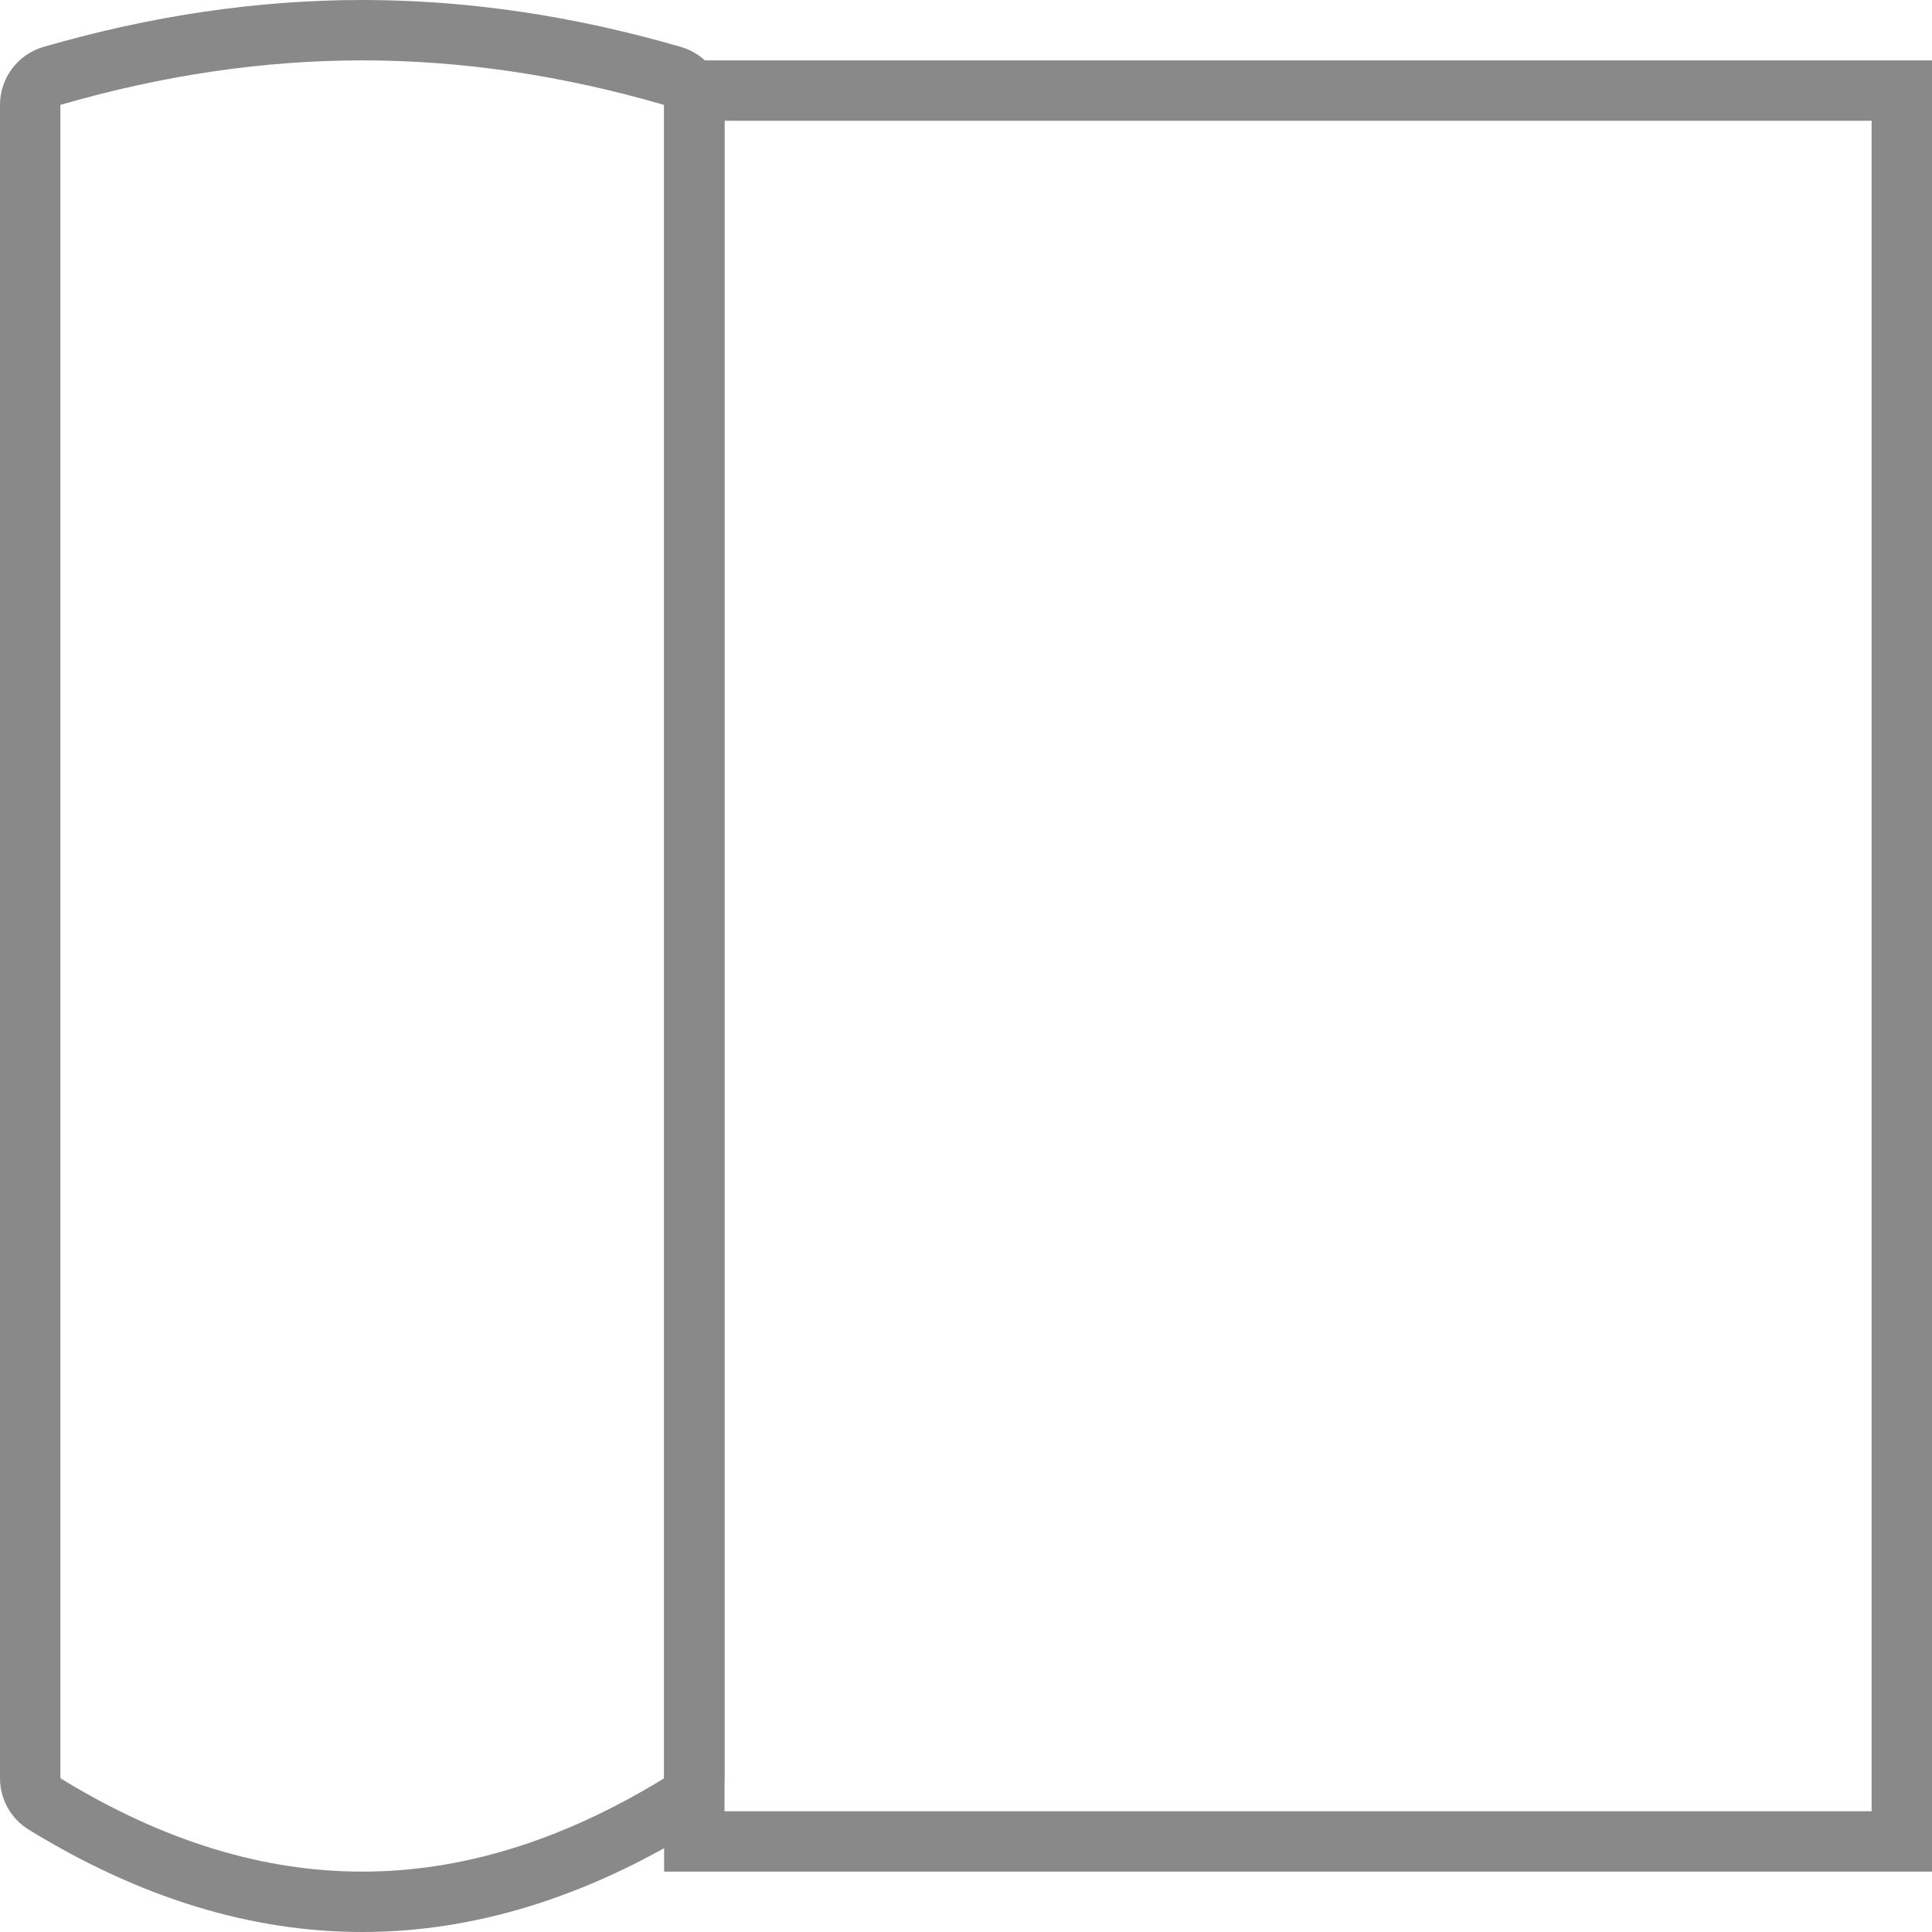
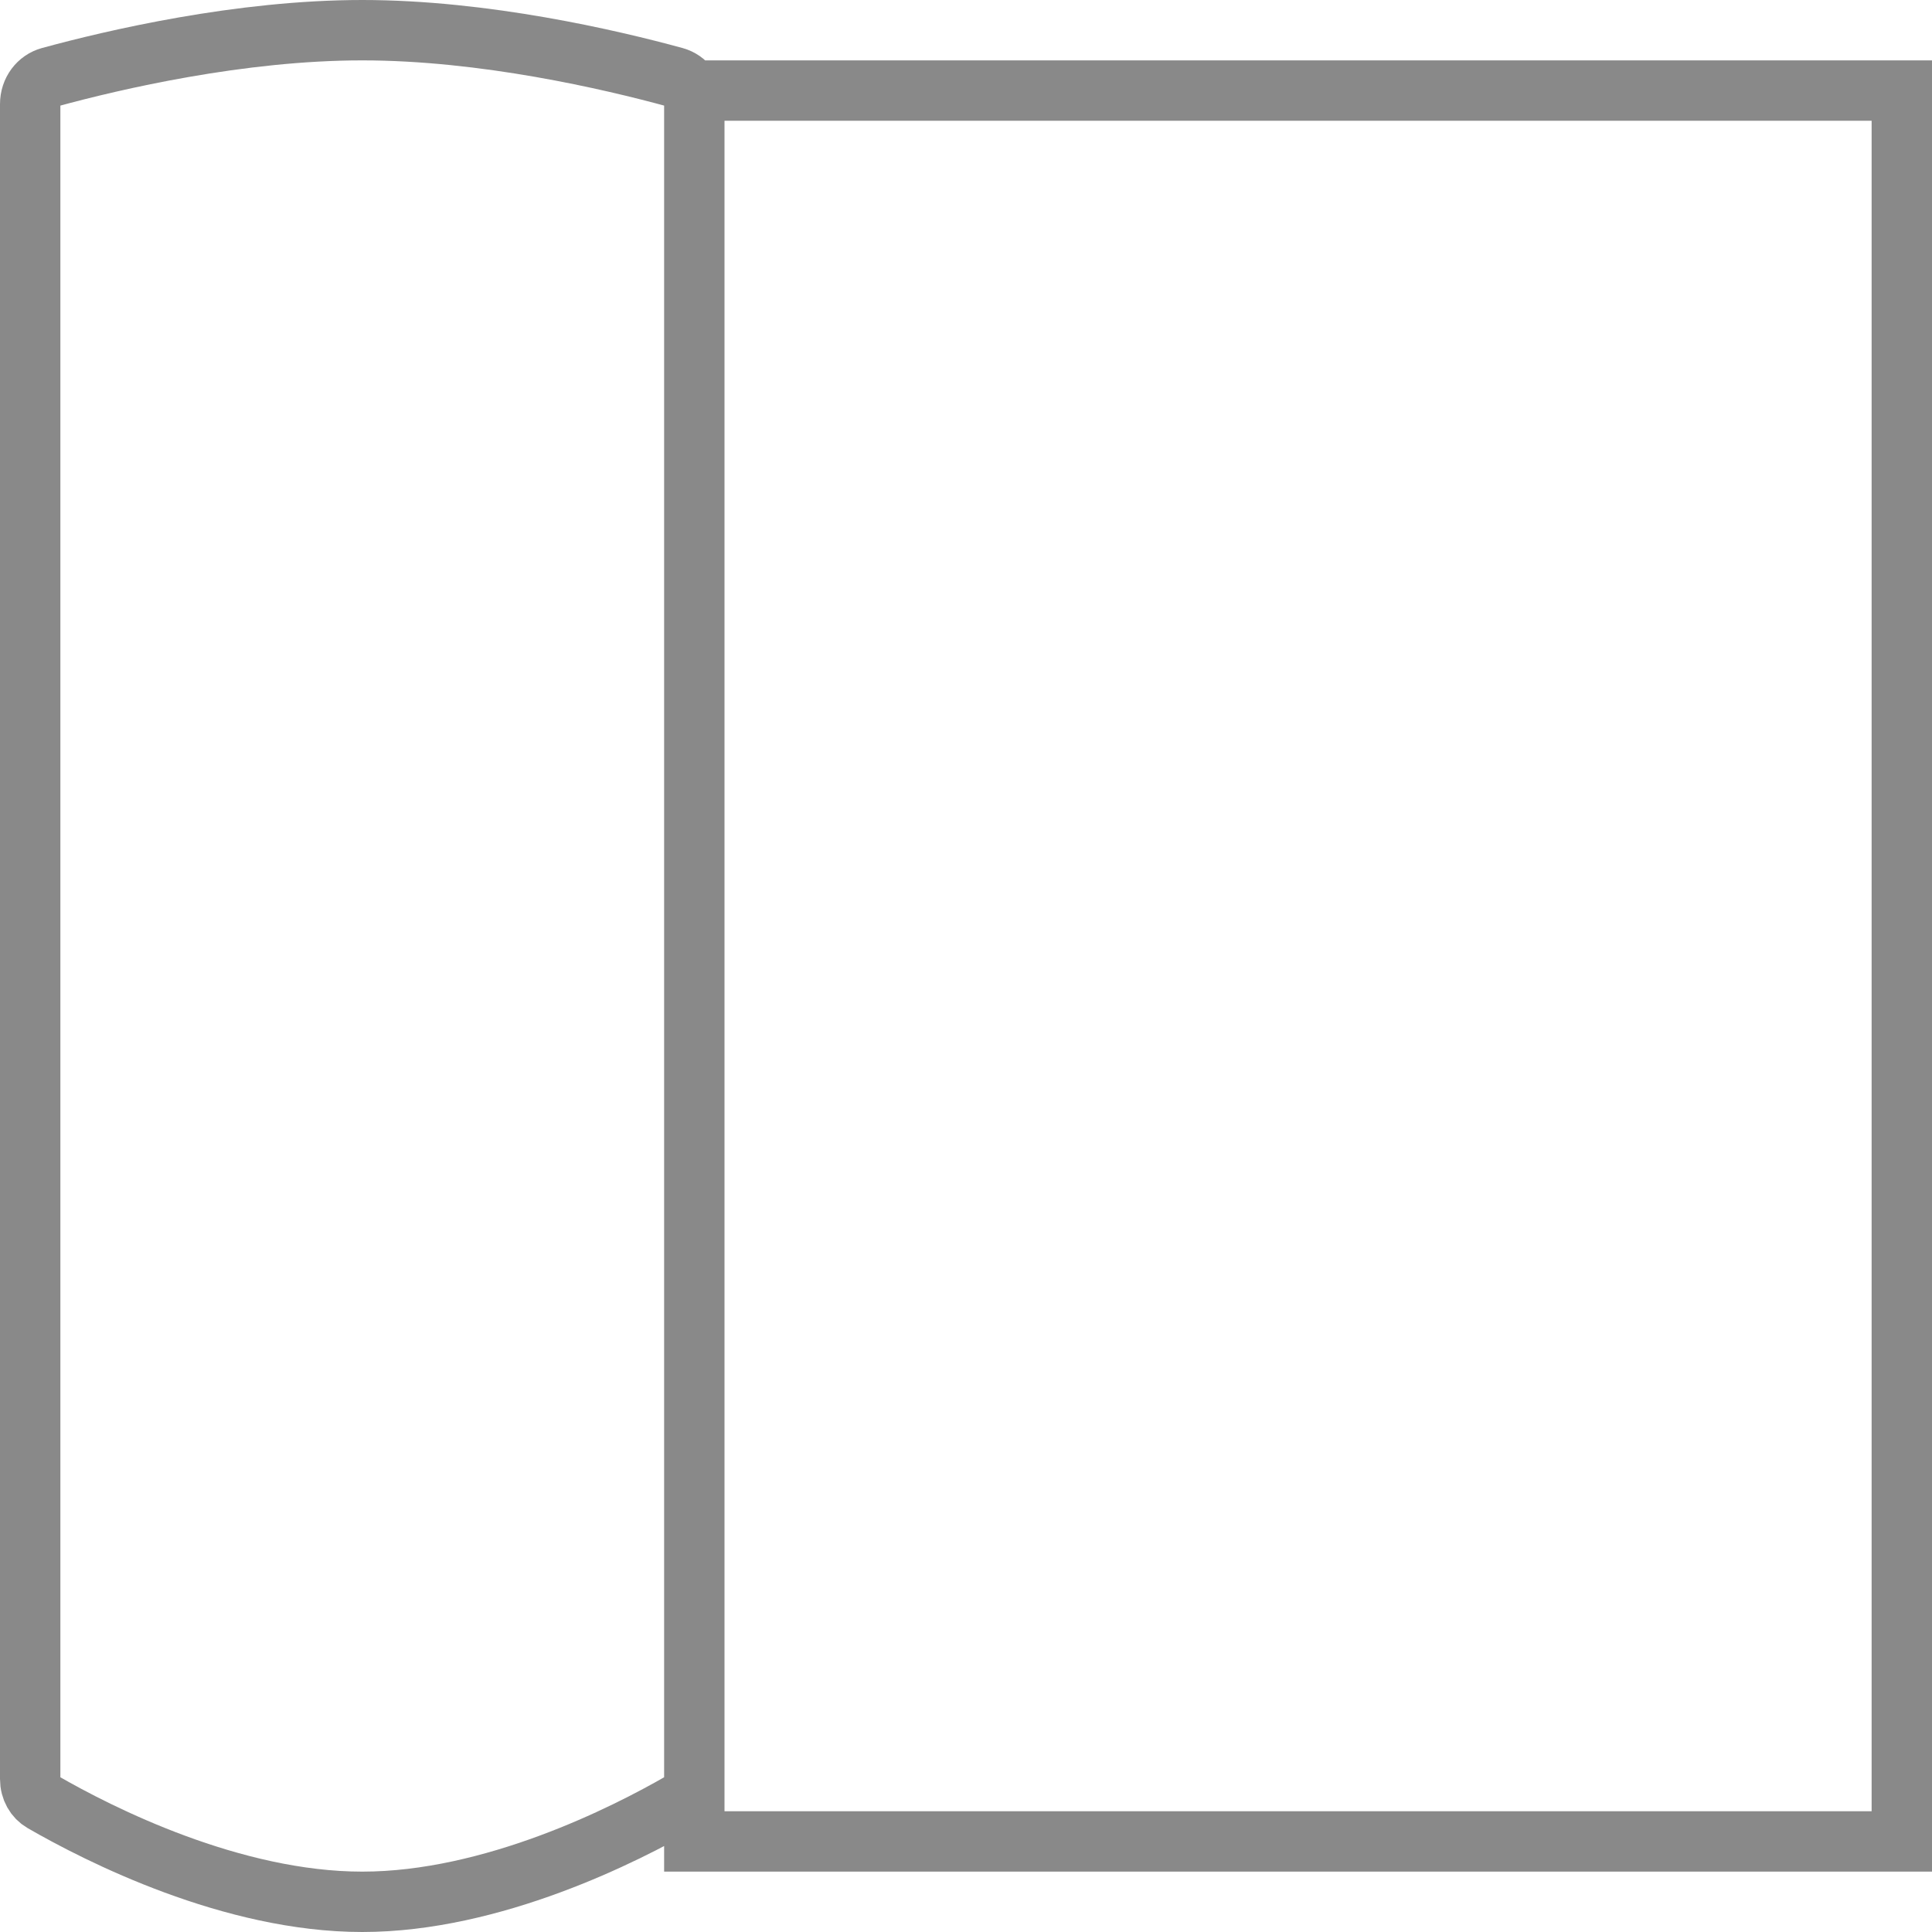
<svg xmlns="http://www.w3.org/2000/svg" width="32" height="32" viewBox="0 0 32 32">
  <g fill="none" fill-rule="evenodd" stroke="#898989">
-     <path d="M11.5 1.5h20v29h-20z" />
-     <path d="M.86 1.257a.5.5 0 0 0-.36.48v27.716a.5.5 0 0 0 .238.426C2.504 30.963 4.255 31.5 6 31.5c1.745 0 3.496-.537 5.262-1.62a.5.5 0 0 0 .238-.427V1.738a.5.5 0 0 0-.36-.48C9.396.751 7.684.5 6 .5 4.315.5 2.603.752.86 1.257z" />
+     <path d="M11.5 1.5H31.5V30.5H11.5zM.5 1.725c0-.22.138-.395.326-.447C1.881.99 3.975.5 6 .5c2.025 0 4.12.49 5.174.778.188.052.326.228.326.447v27.74c0 .17-.083.309-.206.38C10.356 30.387 8.157 31.5 6 31.5c-2.157 0-4.356-1.113-5.294-1.655-.123-.071-.206-.21-.206-.38V1.725z" />
  </g>
</svg>
